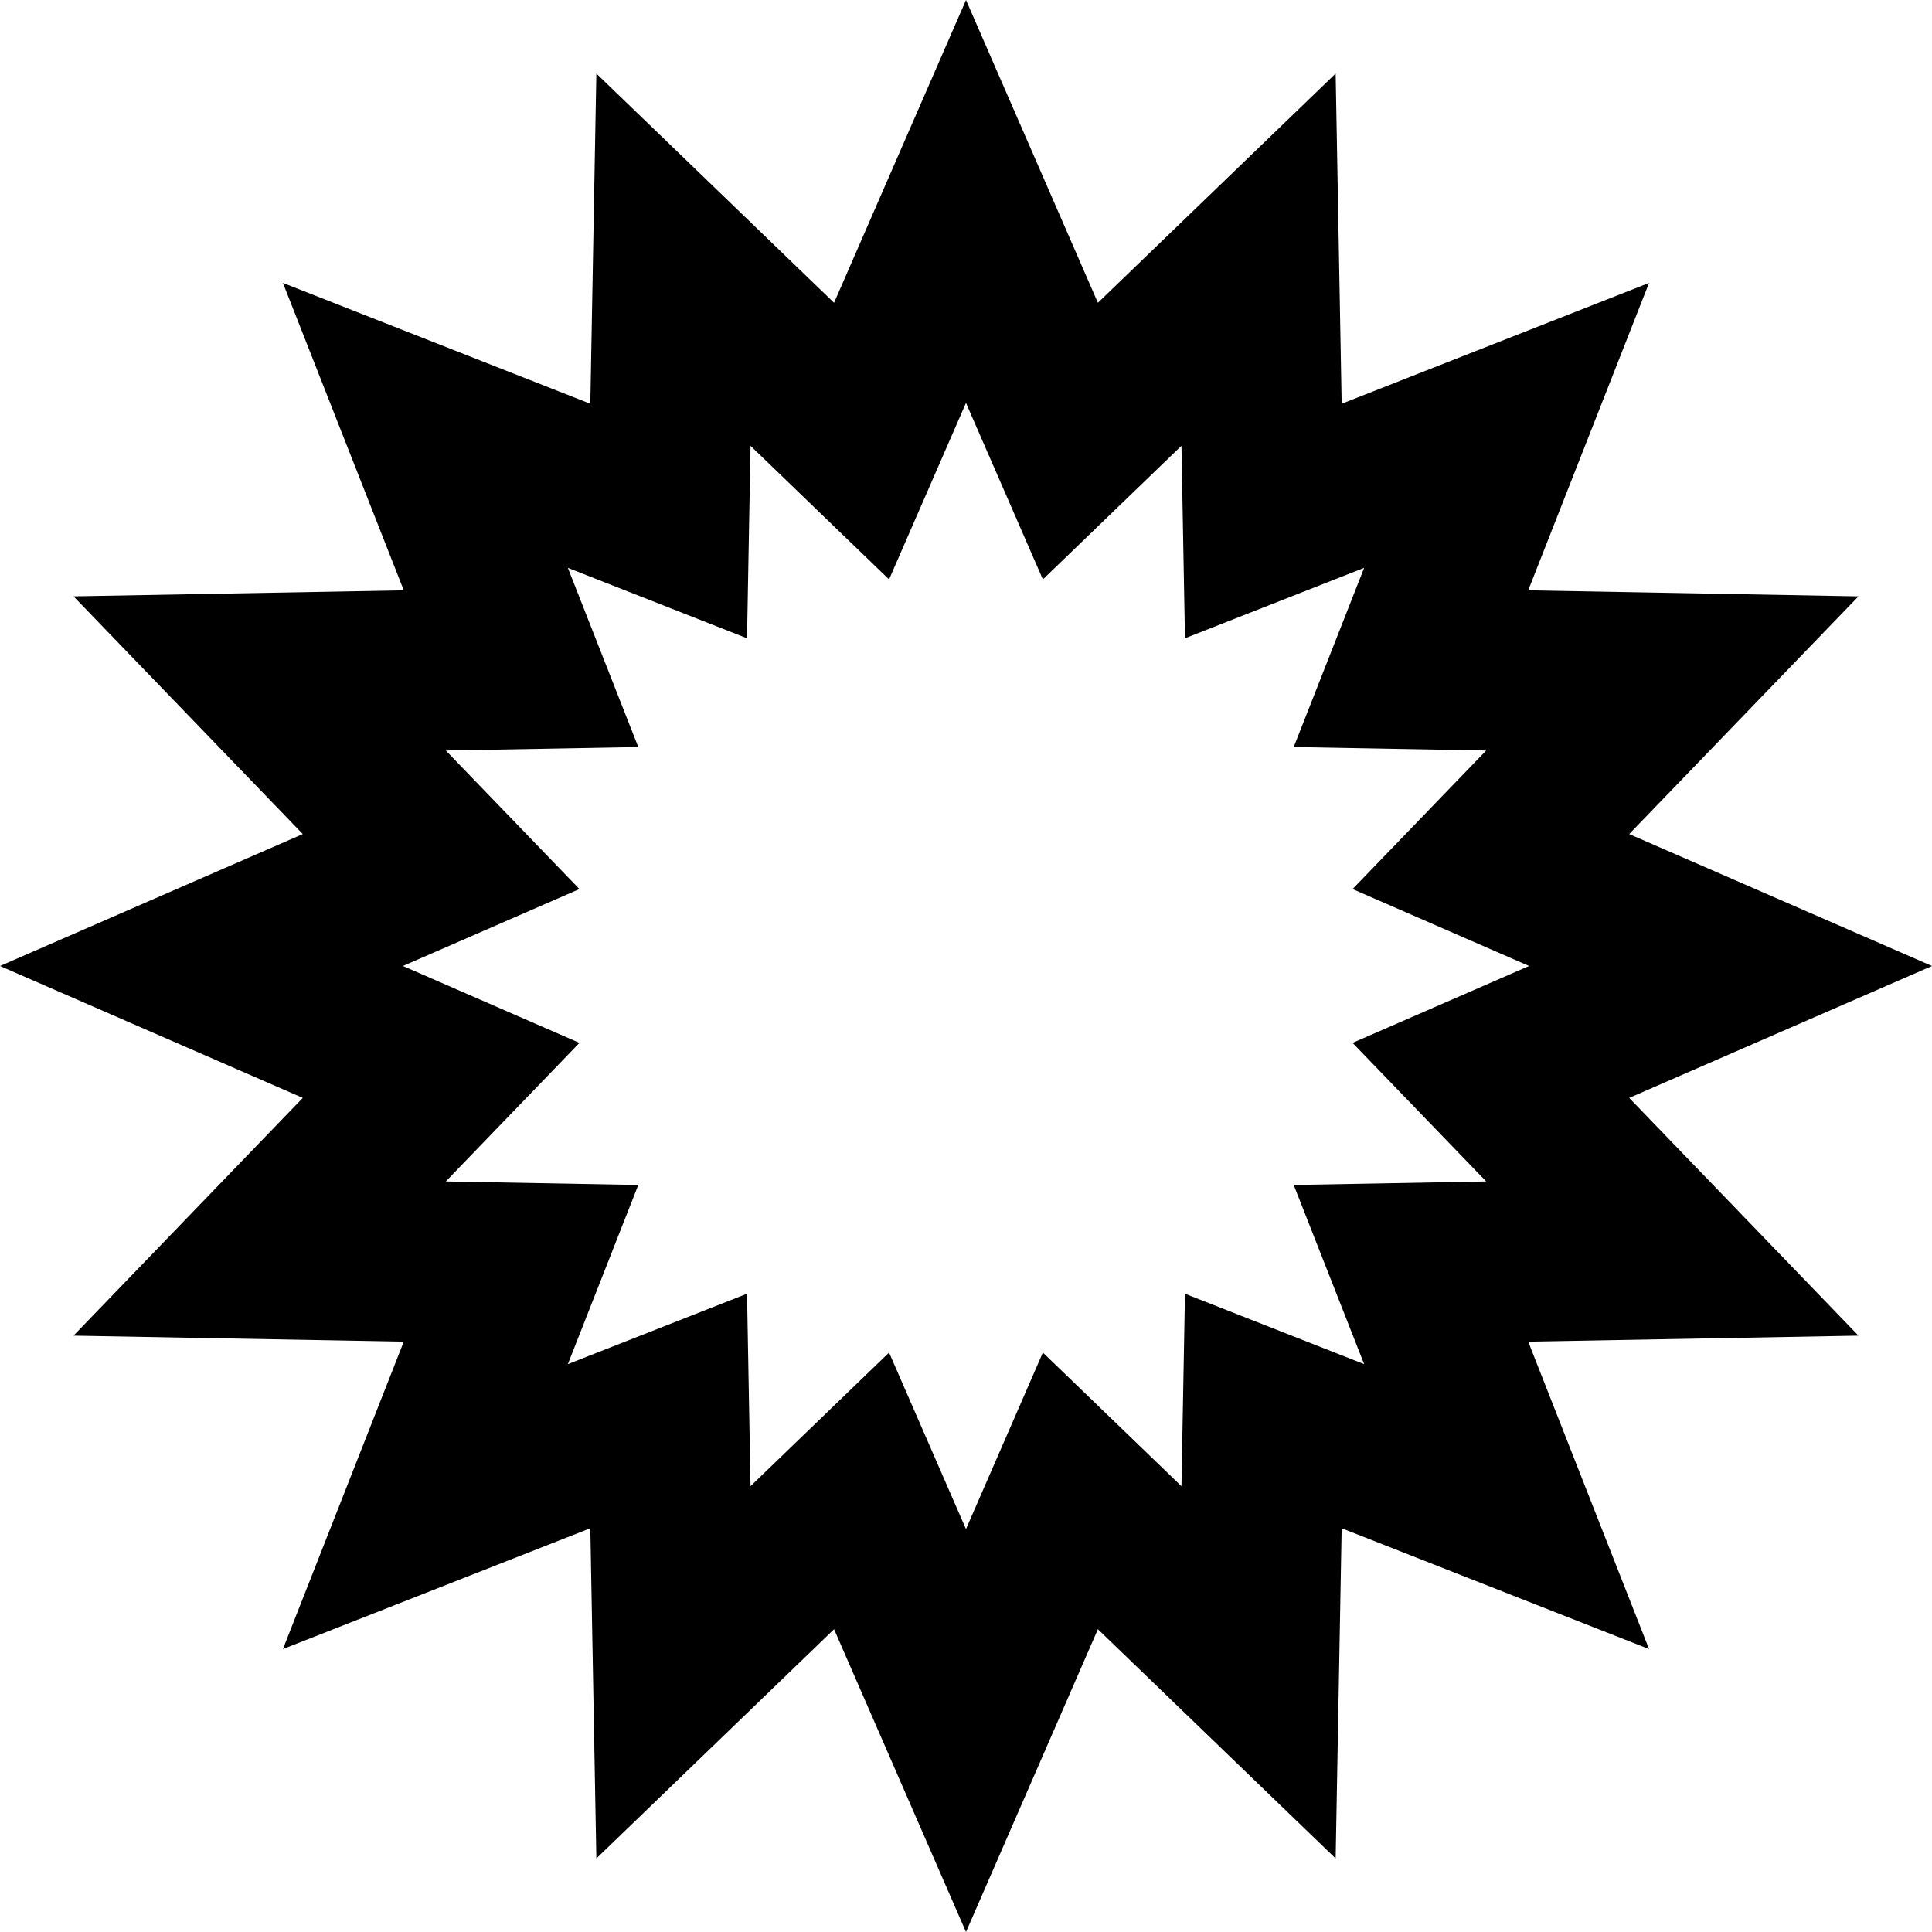
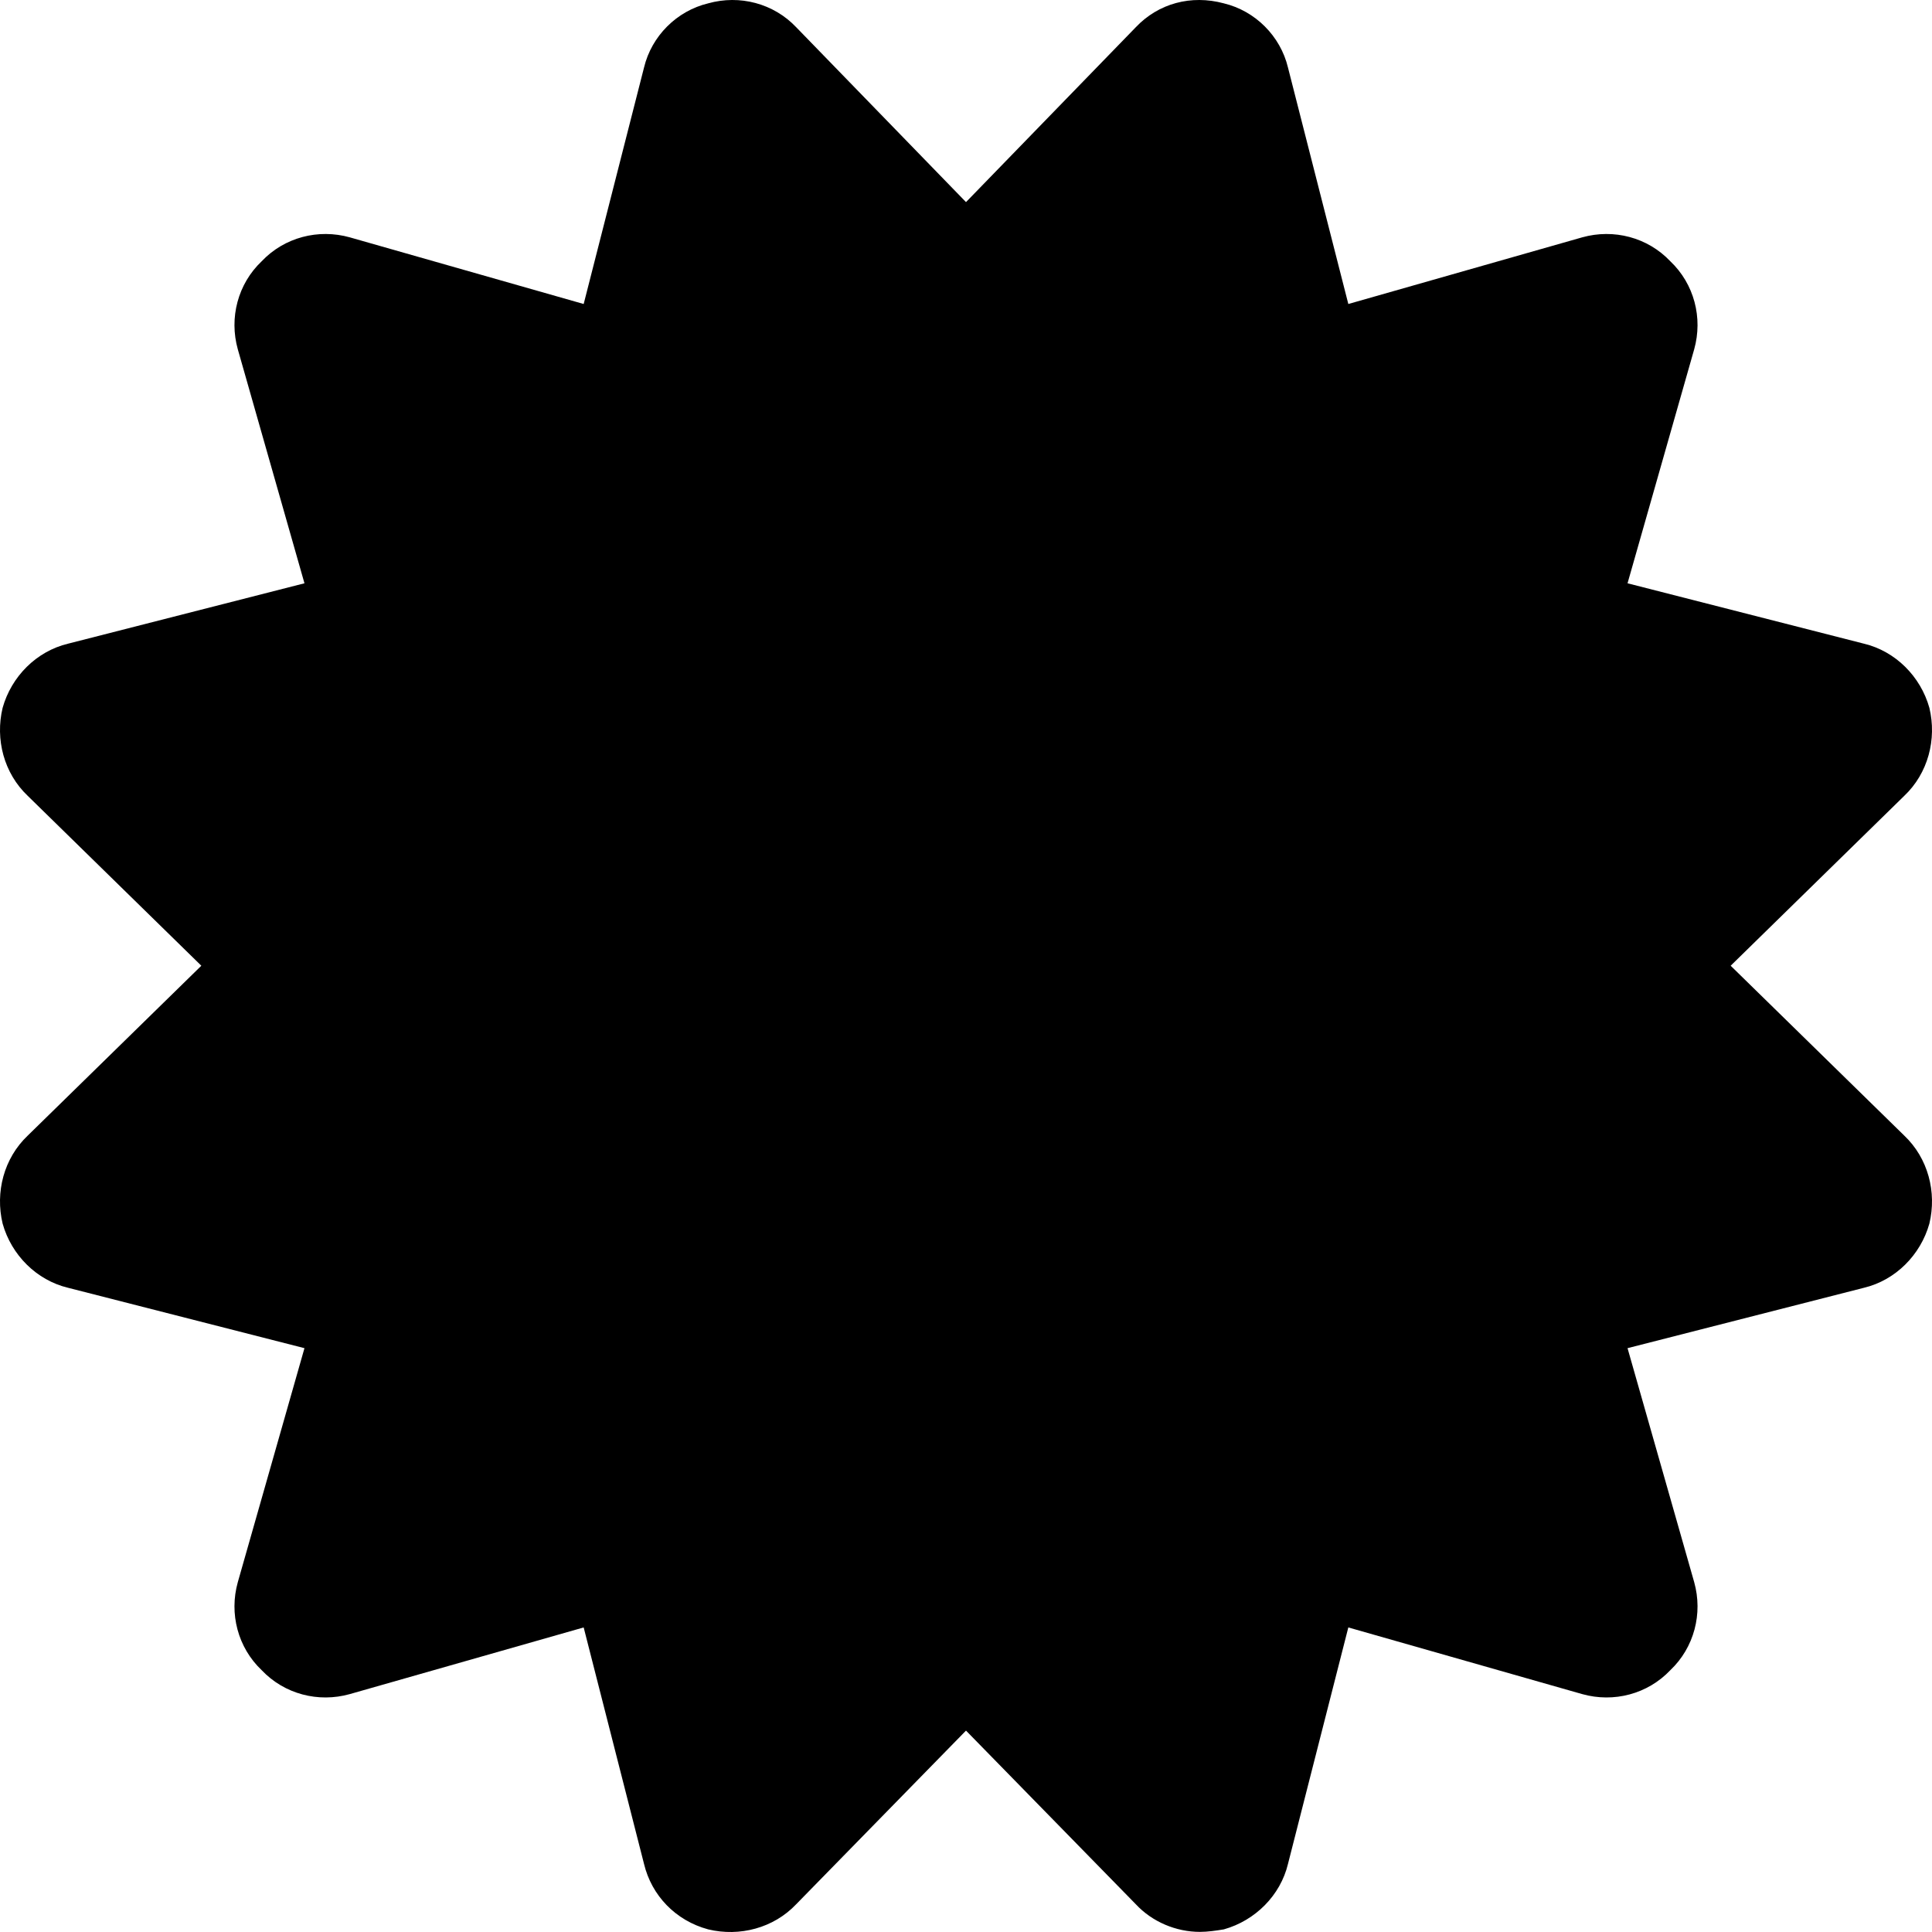
<svg xmlns="http://www.w3.org/2000/svg" width="100px" height="100px" viewBox="0 0 100 100" version="1.1">
  <defs />
  <g id="Page-1" stroke="none" stroke-width="1" fill="none" fill-rule="evenodd">
-     <g id="excite" fill="#000000">
-       <path d="M46.018,29.991 L38.847,23.076 L38.666,33.037 L29.392,29.392 L33.037,38.666 L23.076,38.847 L29.991,46.018 L20.855,49.999 L29.991,53.979 L23.074,61.152 L33.037,61.334 L29.392,70.608 L38.666,66.963 L38.847,76.924 L46.018,70.009 L49.999,79.145 L53.979,70.009 L61.152,76.926 L61.334,66.963 L70.608,70.608 L66.963,61.334 L76.926,61.152 L70.009,53.979 L79.145,49.999 L70.009,46.018 L76.924,38.847 L66.963,38.666 L70.608,29.392 L61.334,33.037 L61.152,23.074 L53.979,29.991 L49.999,20.855 L46.018,29.991 Z M43.171,15.672 L50,0 L56.827,15.672 L69.133,3.806 L69.444,20.899 L85.355,14.644 L79.101,30.555 L96.194,30.867 L84.328,43.171 L100,50 L84.328,56.827 L96.194,69.133 L79.101,69.444 L85.355,85.355 L69.444,79.101 L69.133,96.194 L56.827,84.328 L50,100 L43.171,84.328 L30.867,96.194 L30.555,79.101 L14.644,85.355 L20.899,69.444 L3.806,69.133 L15.672,56.827 L0,50 L15.672,43.171 L3.806,30.867 L20.899,30.555 L14.644,14.644 L30.555,20.899 L30.867,3.806 L43.171,15.672 Z" id="Shape" />
+     <g id="excite" fill-rule="nonzero" fill="#000000">
+       <path d="M89.579,49.986 L98.562,58.776 C99.799,59.949 100.255,61.707 99.864,63.334 C99.408,64.962 98.106,66.265 96.479,66.655 L84.241,69.781 L87.691,81.892 C88.147,83.52 87.691,85.278 86.454,86.45 C85.282,87.687 83.525,88.143 81.897,87.687 L69.789,84.236 L66.665,96.478 C66.274,98.106 64.972,99.408 63.345,99.864 C62.954,99.929 62.499,99.994 62.108,99.994 C60.871,99.994 59.634,99.473 58.788,98.562 L50,89.576 L41.212,98.562 C40.04,99.799 38.283,100.255 36.655,99.864 C34.963,99.408 33.726,98.106 33.335,96.478 L30.211,84.236 L18.103,87.687 C16.475,88.143 14.718,87.687 13.546,86.45 C12.309,85.278 11.853,83.52 12.309,81.892 L15.759,69.781 L3.521,66.655 C1.894,66.265 0.592,64.962 0.136,63.334 C-0.255,61.707 0.201,59.949 1.438,58.776 L10.421,49.986 L1.438,41.195 C0.201,40.023 -0.255,38.265 0.136,36.637 C0.592,35.009 1.894,33.707 3.521,33.317 L15.759,30.191 L12.309,18.08 C11.853,16.452 12.309,14.694 13.546,13.522 C14.718,12.284 16.475,11.829 18.103,12.284 L30.211,15.735 L33.335,3.494 C33.726,1.866 35.028,0.564 36.655,0.173 C38.283,-0.283 40.04,0.173 41.212,1.41 L50,10.461 L58.788,1.41 C59.96,0.173 61.652,-0.283 63.345,0.173 C64.972,0.564 66.274,1.866 66.665,3.494 L69.789,15.735 L81.897,12.284 C83.525,11.829 85.282,12.284 86.454,13.522 C87.691,14.694 88.147,16.452 87.691,18.08 L84.241,30.191 L96.479,33.317 C98.106,33.707 99.408,35.009 99.864,36.637 C100.255,38.265 99.799,40.023 98.562,41.195 L89.579,49.986 Z" id="Shape" />
    </g>
  </g>
</svg>
